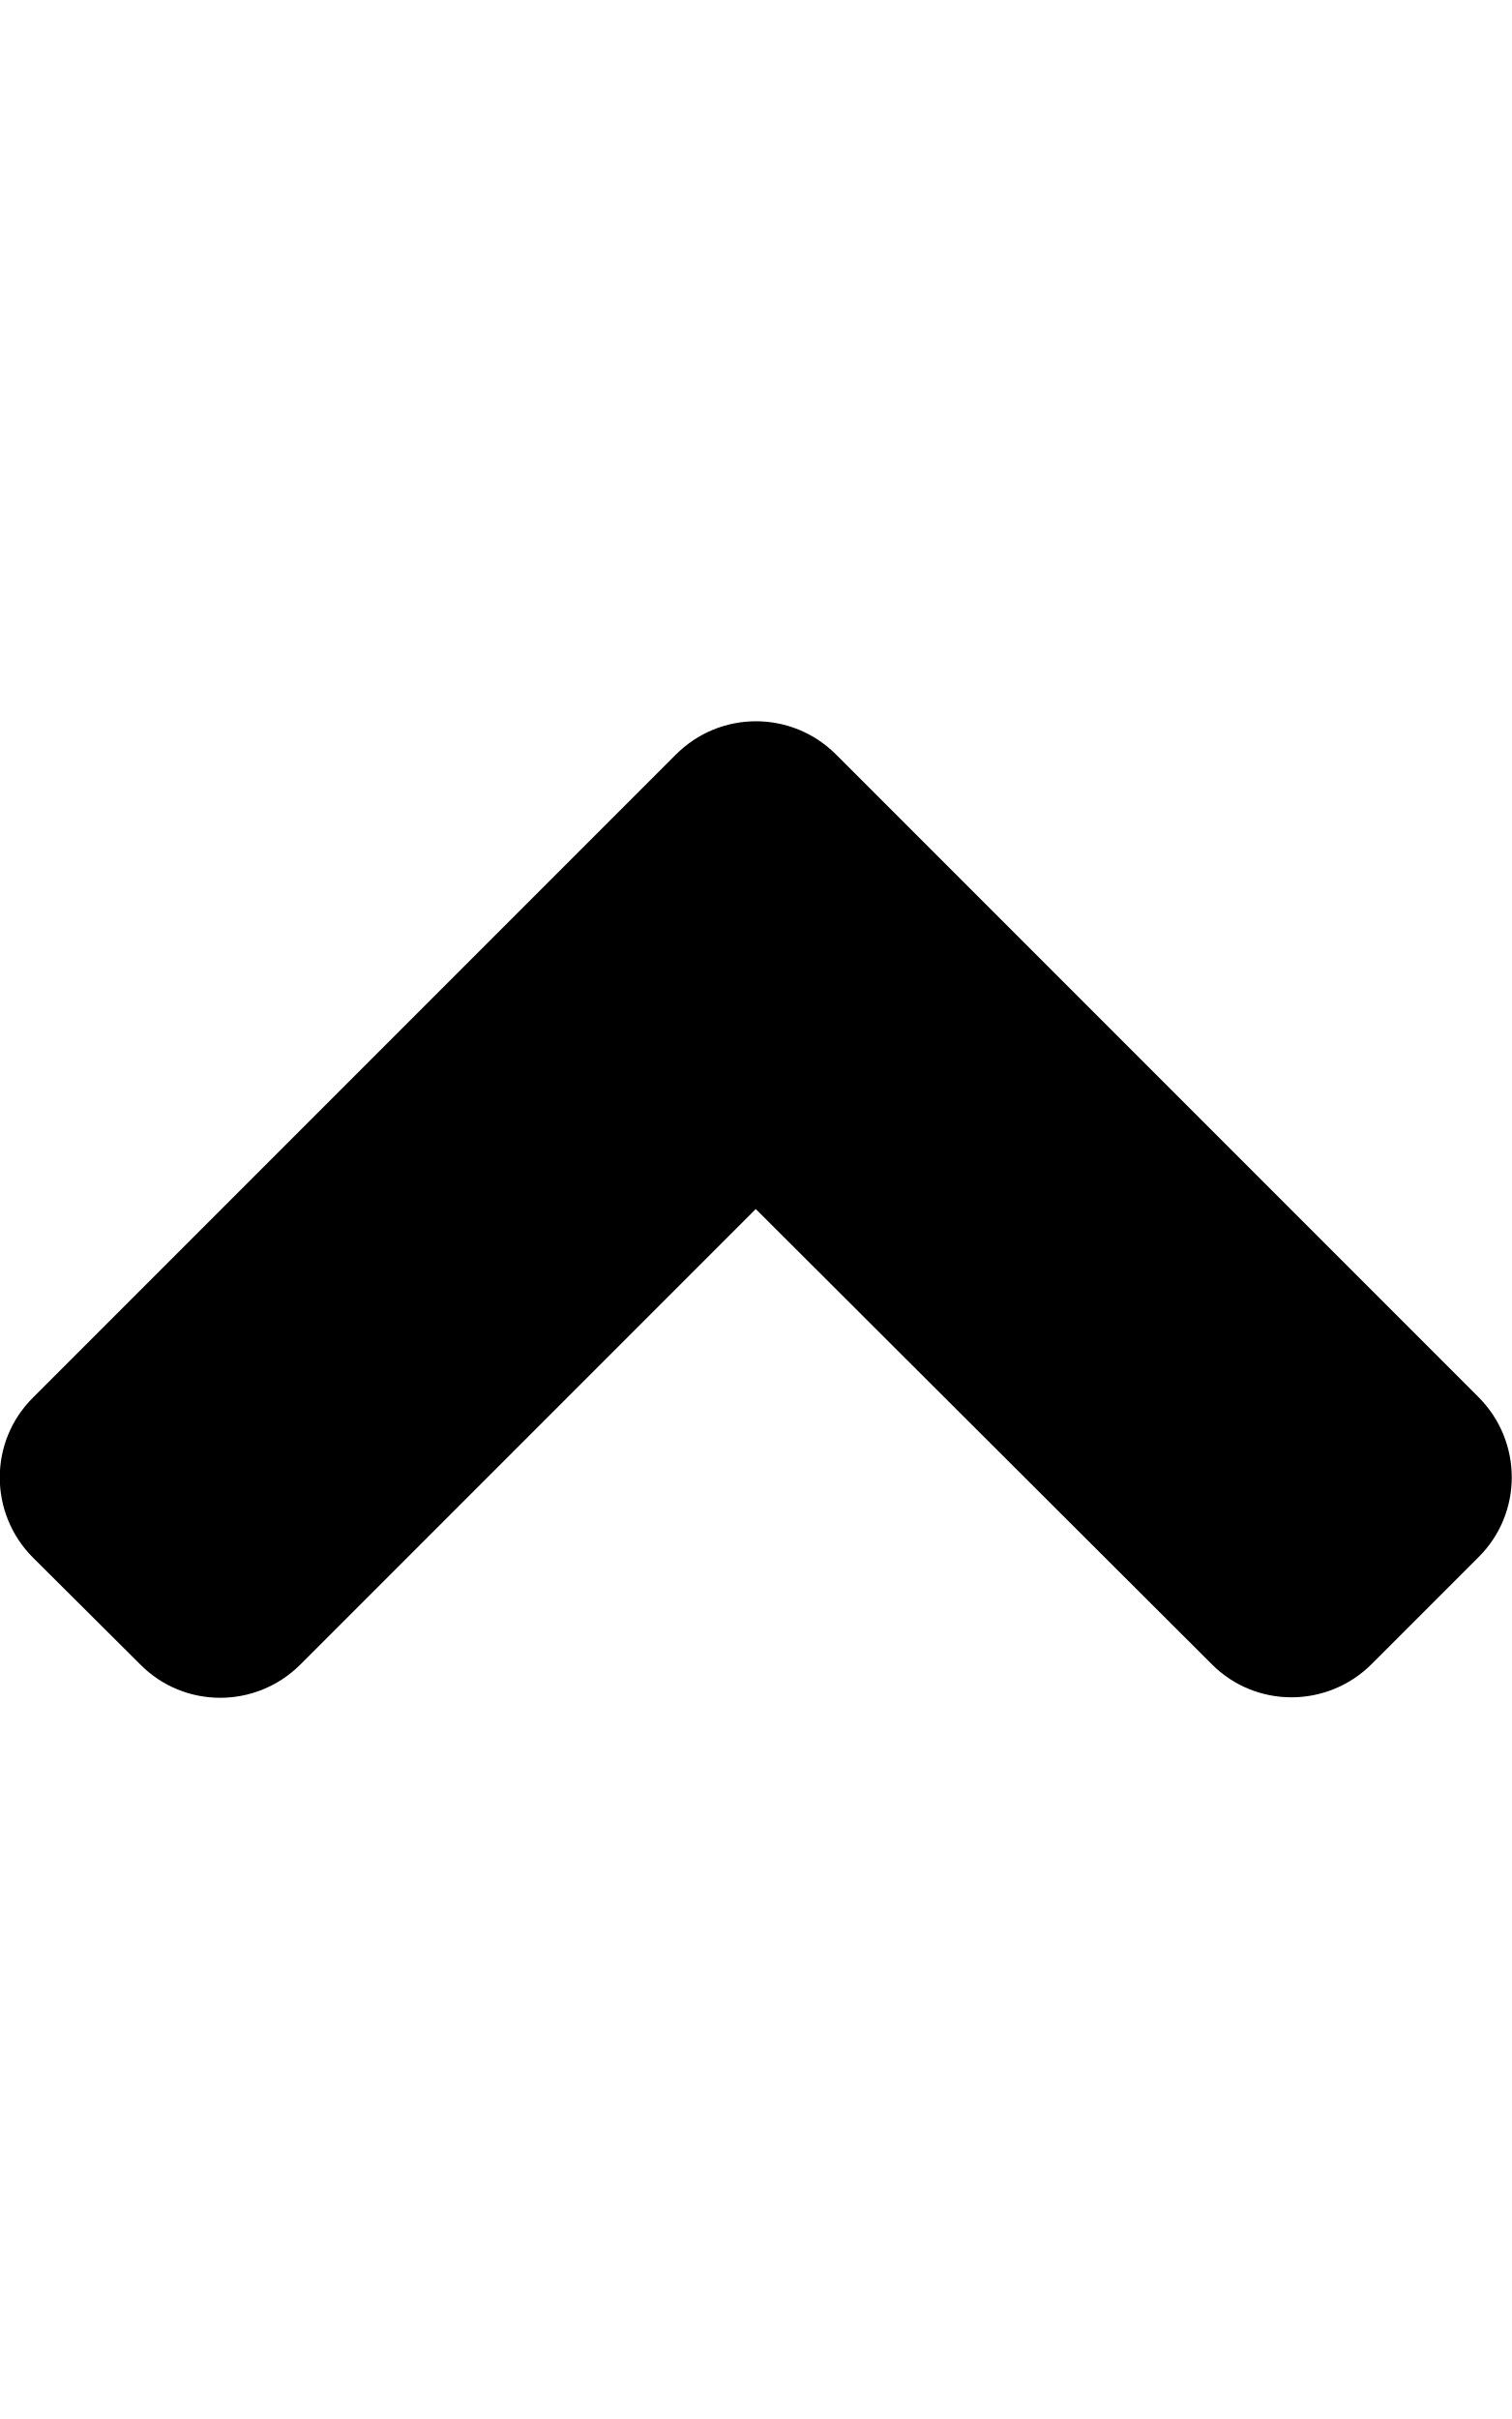
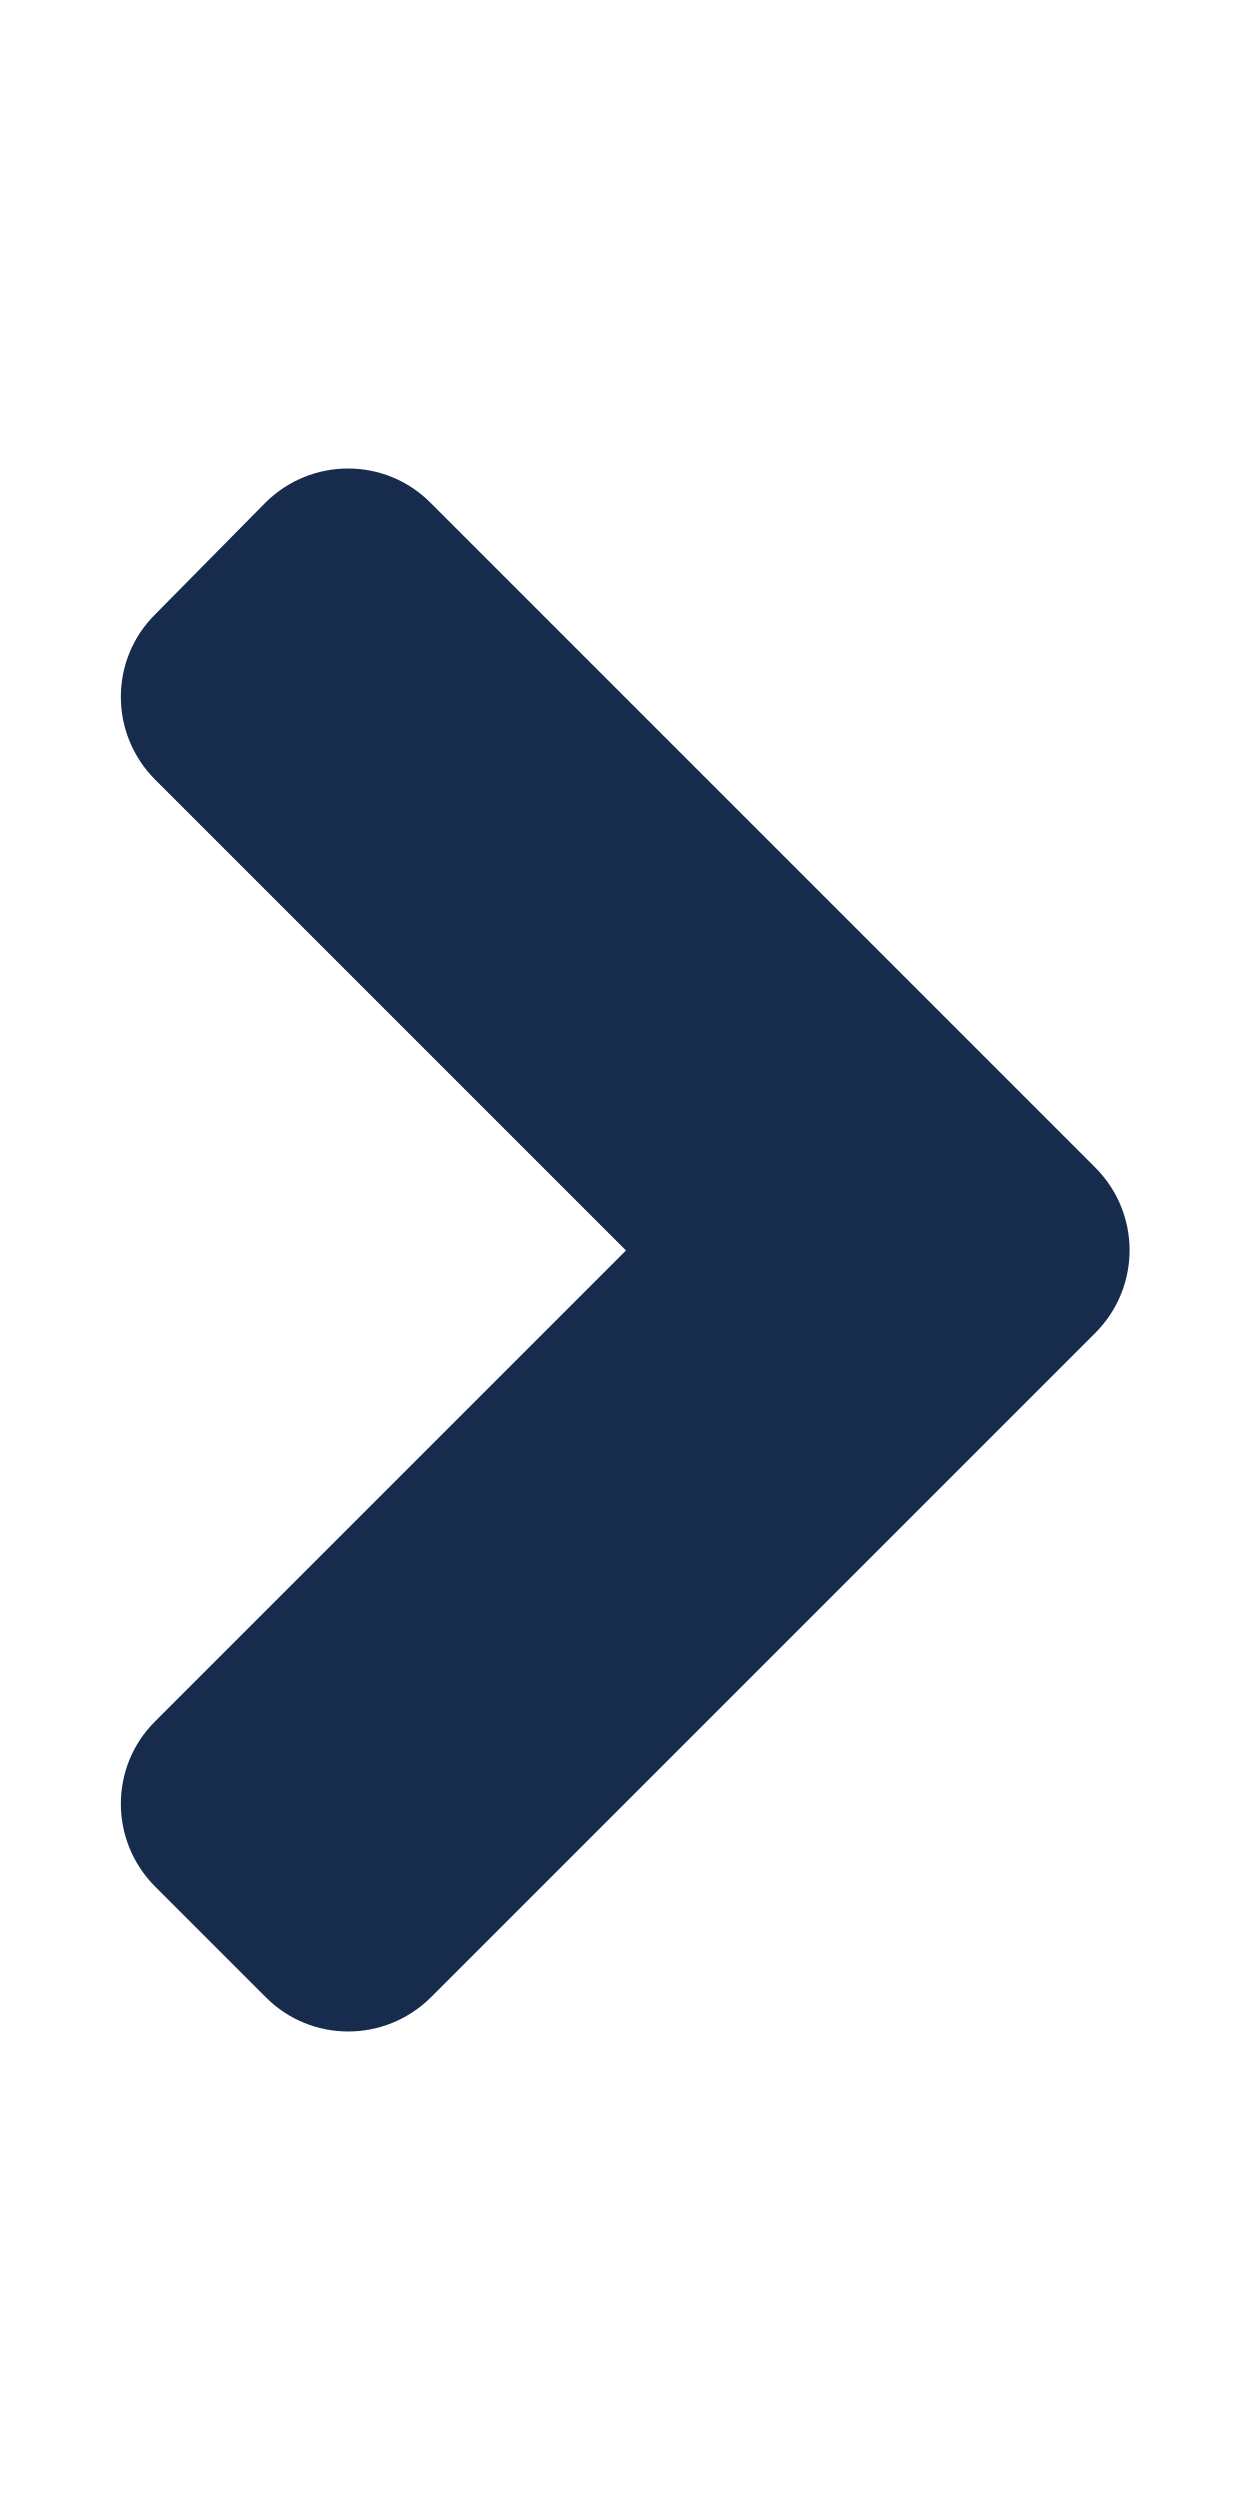
- <svg xmlns="http://www.w3.org/2000/svg" aria-hidden="true" focusable="false" data-prefix="fas" data-icon="angle-up" class="svg-inline--fa fa-angle-up fa-w-10" role="img" viewBox="0 0 320 512">
-   <path fill="currentColor" d="M177 159.7l136 136c9.4 9.4 9.4 24.6 0 33.9l-22.6 22.6c-9.4 9.4-24.6 9.4-33.9 0L160 255.9l-96.4 96.4c-9.4 9.4-24.6 9.4-33.9 0L7 329.7c-9.4-9.4-9.4-24.6 0-33.9l136-136c9.4-9.5 24.6-9.5 34-.1z" />
+ <svg xmlns="http://www.w3.org/2000/svg" aria-hidden="true" focusable="false" data-prefix="fas" data-icon="angle-right" class="svg-inline--fa fa-angle-right fa-w-8" role="img" viewBox="0 0 256 512">
+   <path fill="#172b4d" d="M224.3 273l-136 136c-9.4 9.4-24.6 9.4-33.9 0l-22.6-22.6c-9.4-9.4-9.4-24.6 0-33.9l96.4-96.4-96.4-96.4c-9.4-9.4-9.4-24.6 0-33.9L54.3 103c9.4-9.4 24.6-9.4 33.9 0l136 136c9.5 9.4 9.5 24.6.1 34z" />
</svg>
